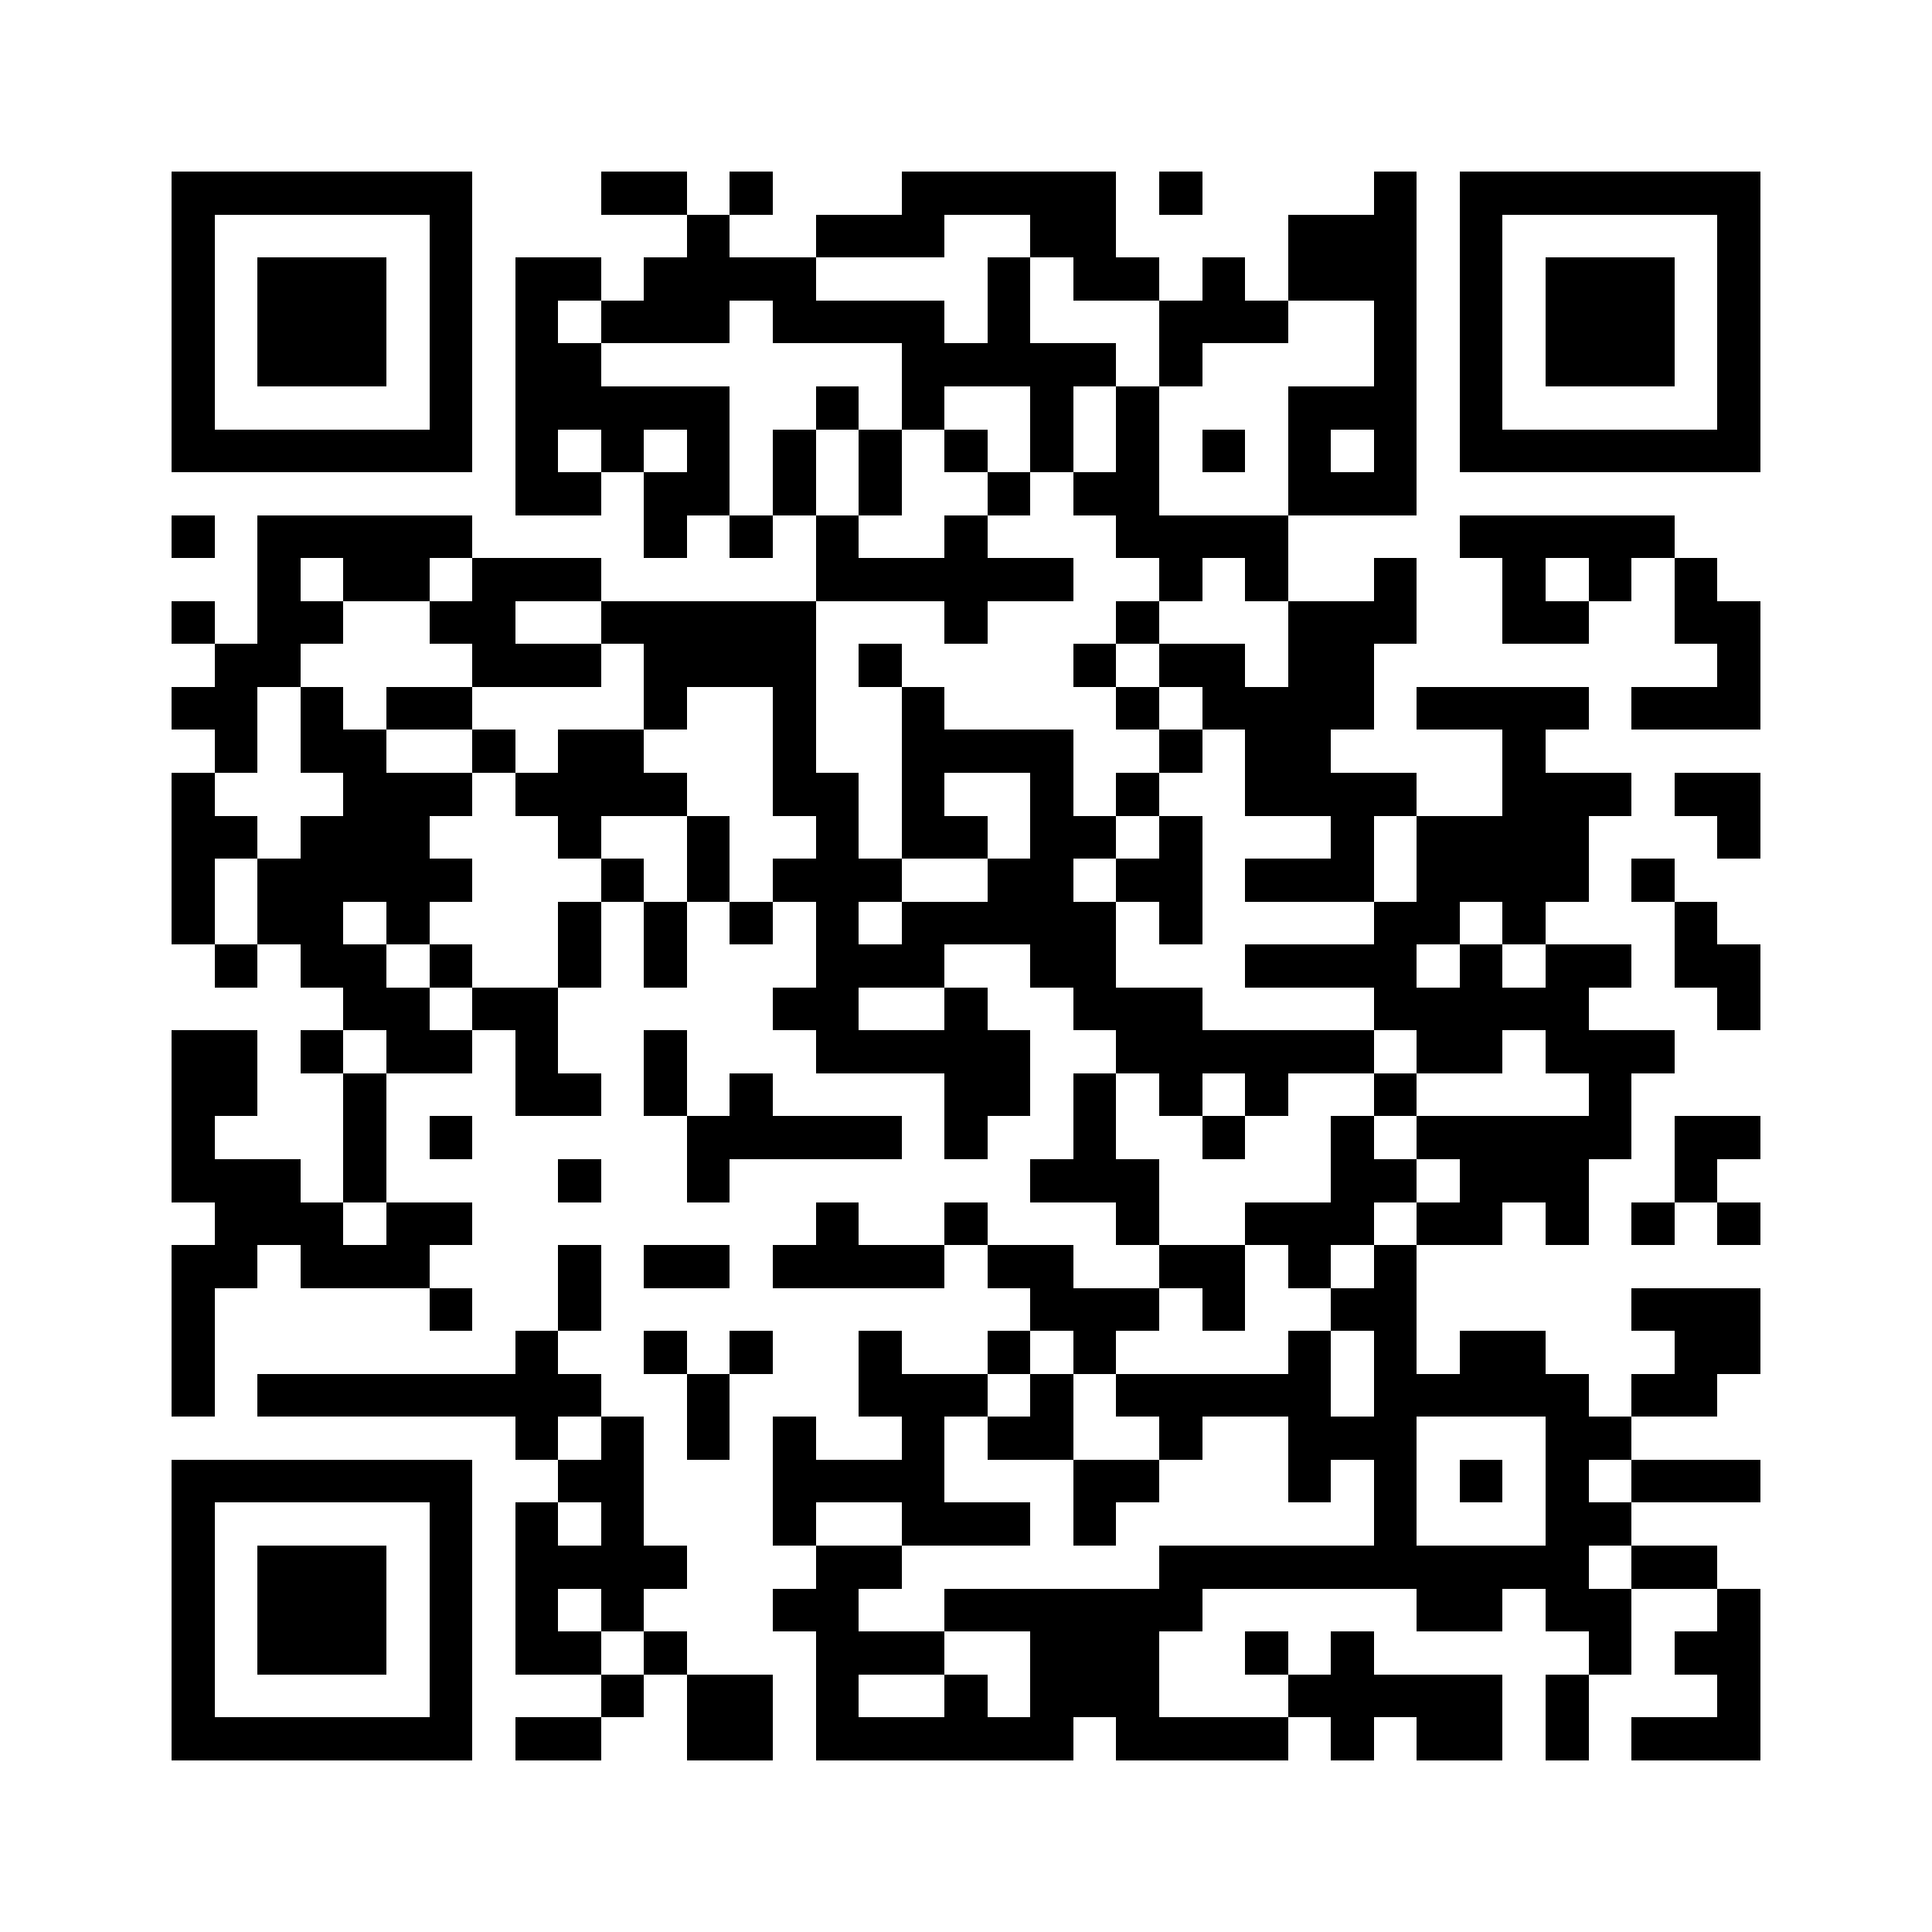
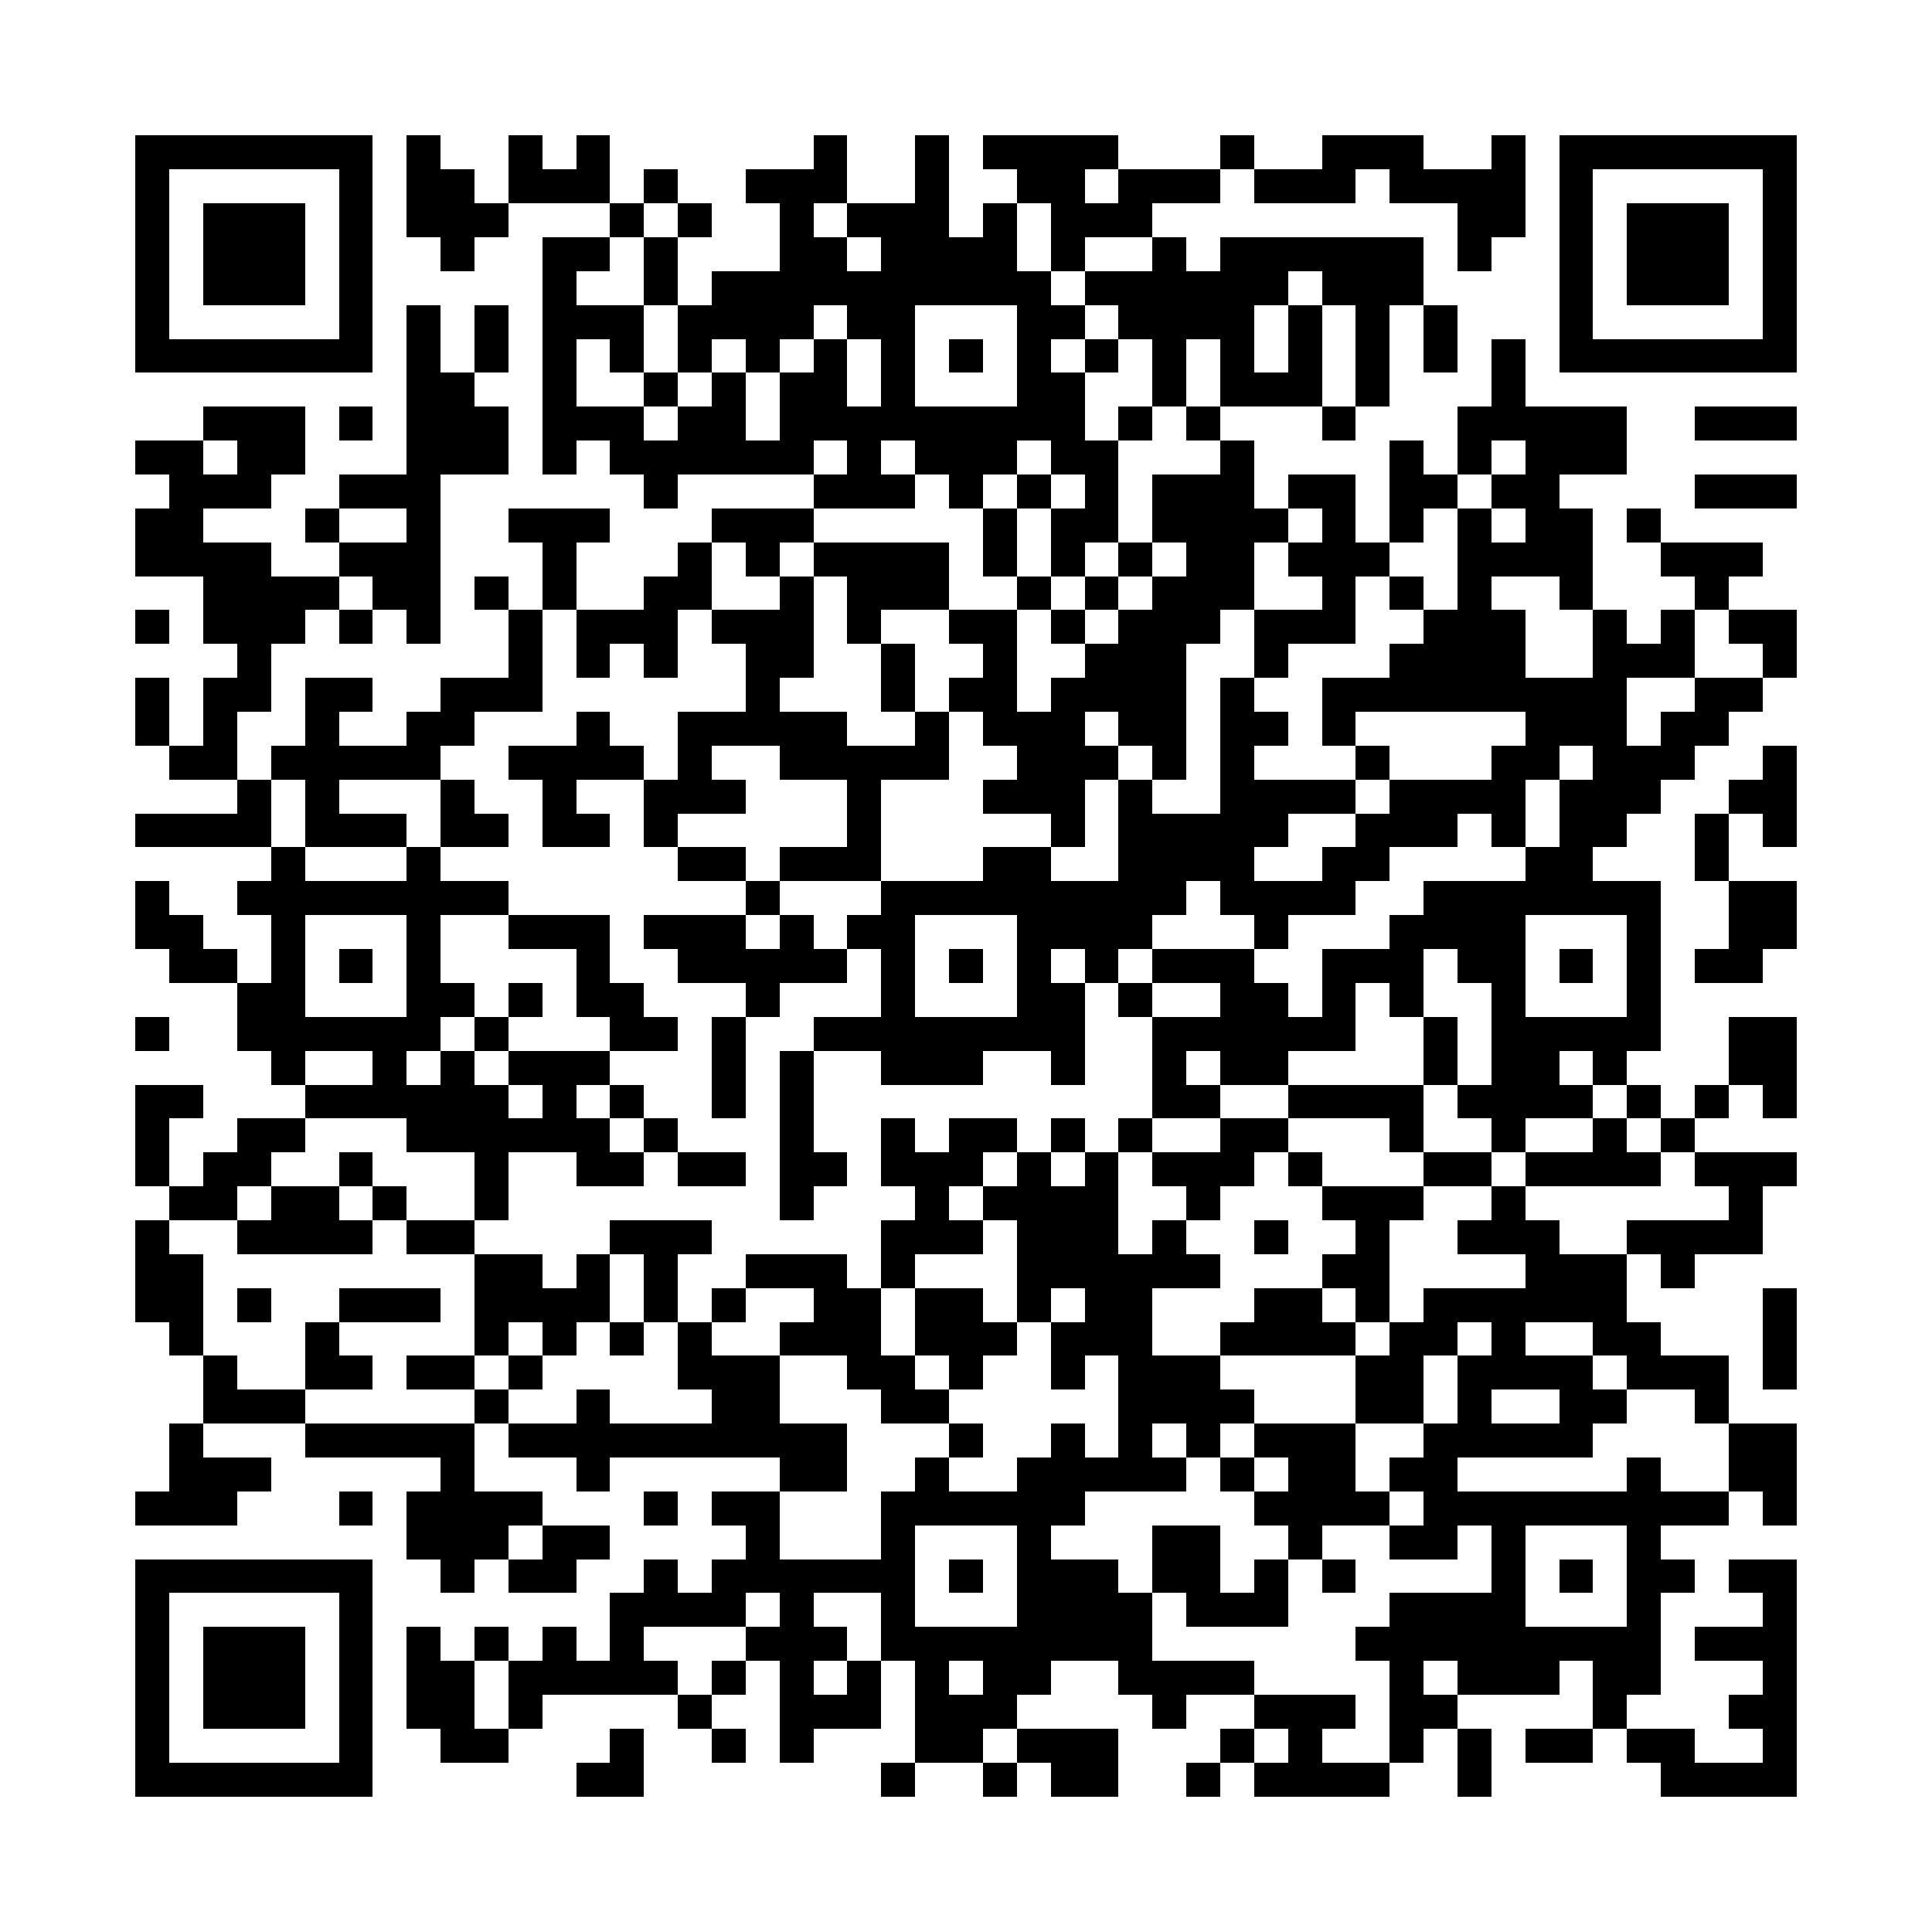
- <svg xmlns="http://www.w3.org/2000/svg" viewBox="0 0 45 45" shape-rendering="crispEdges">
-   <path fill="#ffffff" d="M0 0h45v45H0z" />
-   <path stroke="#000000" d="M4 4.5h7m3 0h2m1 0h1m3 0h5m1 0h1m4 0h1m1 0h7M4 5.5h1m5 0h1m5 0h1m2 0h3m2 0h2m4 0h3m1 0h1m5 0h1M4 6.5h1m1 0h3m1 0h1m1 0h2m1 0h4m4 0h1m1 0h2m1 0h1m1 0h3m1 0h1m1 0h3m1 0h1M4 7.5h1m1 0h3m1 0h1m1 0h1m1 0h3m1 0h4m1 0h1m3 0h3m2 0h1m1 0h1m1 0h3m1 0h1M4 8.5h1m1 0h3m1 0h1m1 0h2m7 0h5m1 0h1m4 0h1m1 0h1m1 0h3m1 0h1M4 9.5h1m5 0h1m1 0h5m2 0h1m1 0h1m2 0h1m1 0h1m3 0h3m1 0h1m5 0h1M4 10.5h7m1 0h1m1 0h1m1 0h1m1 0h1m1 0h1m1 0h1m1 0h1m1 0h1m1 0h1m1 0h1m1 0h1m1 0h7M12 11.5h2m1 0h2m1 0h1m1 0h1m2 0h1m1 0h2m3 0h3M4 12.5h1m1 0h5m4 0h1m1 0h1m1 0h1m2 0h1m3 0h4m4 0h5M6 13.5h1m1 0h2m1 0h3m5 0h6m2 0h1m1 0h1m2 0h1m2 0h1m1 0h1m1 0h1M4 14.5h1m1 0h2m2 0h2m2 0h5m3 0h1m3 0h1m3 0h3m2 0h2m2 0h2M5 15.5h2m4 0h3m1 0h4m1 0h1m4 0h1m1 0h2m1 0h2m8 0h1M4 16.5h2m1 0h1m1 0h2m4 0h1m2 0h1m2 0h1m4 0h1m1 0h4m1 0h4m1 0h3M5 17.5h1m1 0h2m2 0h1m1 0h2m3 0h1m2 0h4m2 0h1m1 0h2m4 0h1M4 18.5h1m3 0h3m1 0h4m2 0h2m1 0h1m2 0h1m1 0h1m2 0h4m2 0h3m1 0h2M4 19.5h2m1 0h3m3 0h1m2 0h1m2 0h1m1 0h2m1 0h2m1 0h1m3 0h1m1 0h4m3 0h1M4 20.5h1m1 0h5m3 0h1m1 0h1m1 0h3m2 0h2m1 0h2m1 0h3m1 0h4m1 0h1M4 21.5h1m1 0h2m1 0h1m3 0h1m1 0h1m1 0h1m1 0h1m1 0h5m1 0h1m4 0h2m1 0h1m3 0h1M5 22.5h1m1 0h2m1 0h1m2 0h1m1 0h1m3 0h3m2 0h2m3 0h4m1 0h1m1 0h2m1 0h2M8 23.5h2m1 0h2m5 0h2m2 0h1m2 0h3m4 0h5m3 0h1M4 24.5h2m1 0h1m1 0h2m1 0h1m2 0h1m3 0h5m2 0h6m1 0h2m1 0h3M4 25.5h2m2 0h1m3 0h2m1 0h1m1 0h1m4 0h2m1 0h1m1 0h1m1 0h1m2 0h1m4 0h1M4 26.5h1m3 0h1m1 0h1m5 0h5m1 0h1m2 0h1m2 0h1m2 0h1m1 0h5m1 0h2M4 27.5h3m1 0h1m4 0h1m2 0h1m7 0h3m4 0h2m1 0h3m2 0h1M5 28.5h3m1 0h2m8 0h1m2 0h1m3 0h1m2 0h3m1 0h2m1 0h1m1 0h1m1 0h1M4 29.5h2m1 0h3m3 0h1m1 0h2m1 0h4m1 0h2m2 0h2m1 0h1m1 0h1M4 30.5h1m5 0h1m2 0h1m10 0h3m1 0h1m2 0h2m5 0h3M4 31.5h1m7 0h1m2 0h1m1 0h1m2 0h1m2 0h1m1 0h1m4 0h1m1 0h1m1 0h2m3 0h2M4 32.5h1m1 0h8m2 0h1m3 0h3m1 0h1m1 0h5m1 0h5m1 0h2M12 33.5h1m1 0h1m1 0h1m1 0h1m2 0h1m1 0h2m2 0h1m2 0h3m3 0h2M4 34.5h7m2 0h2m3 0h4m3 0h2m3 0h1m1 0h1m1 0h1m1 0h1m1 0h3M4 35.5h1m5 0h1m1 0h1m1 0h1m3 0h1m2 0h3m1 0h1m6 0h1m3 0h2M4 36.5h1m1 0h3m1 0h1m1 0h4m3 0h2m6 0h10m1 0h2M4 37.5h1m1 0h3m1 0h1m1 0h1m1 0h1m3 0h2m2 0h6m5 0h2m1 0h2m2 0h1M4 38.5h1m1 0h3m1 0h1m1 0h2m1 0h1m3 0h3m2 0h3m2 0h1m1 0h1m5 0h1m1 0h2M4 39.5h1m5 0h1m3 0h1m1 0h2m1 0h1m2 0h1m1 0h3m3 0h5m1 0h1m3 0h1M4 40.5h7m1 0h2m2 0h2m1 0h6m1 0h4m1 0h1m1 0h2m1 0h1m1 0h3" />
+ <svg xmlns="http://www.w3.org/2000/svg" viewBox="0 0 57 57" shape-rendering="crispEdges">
+   <path fill="#ffffff" d="M0 0h57v57H0z" />
+   <path stroke="#000000" d="M4 4.5h7m1 0h1m2 0h1m1 0h1m6 0h1m2 0h1m1 0h4m3 0h1m2 0h3m2 0h1m1 0h7M4 5.5h1m5 0h1m1 0h2m1 0h3m1 0h1m2 0h3m2 0h1m2 0h2m1 0h3m1 0h3m1 0h4m1 0h1m5 0h1M4 6.5h1m1 0h3m1 0h1m1 0h3m3 0h1m1 0h1m2 0h1m1 0h3m1 0h1m1 0h3m9 0h2m1 0h1m1 0h3m1 0h1M4 7.5h1m1 0h3m1 0h1m2 0h1m2 0h2m1 0h1m3 0h2m1 0h4m1 0h1m2 0h1m1 0h6m1 0h1m2 0h1m1 0h3m1 0h1M4 8.5h1m1 0h3m1 0h1m5 0h1m2 0h1m1 0h10m1 0h6m1 0h3m4 0h1m1 0h3m1 0h1M4 9.5h1m5 0h1m1 0h1m1 0h1m1 0h3m1 0h4m1 0h2m3 0h2m1 0h4m1 0h1m1 0h1m1 0h1m3 0h1m5 0h1M4 10.5h7m1 0h1m1 0h1m1 0h1m1 0h1m1 0h1m1 0h1m1 0h1m1 0h1m1 0h1m1 0h1m1 0h1m1 0h1m1 0h1m1 0h1m1 0h1m1 0h1m1 0h1m1 0h7M12 11.5h2m2 0h1m2 0h1m1 0h1m1 0h2m1 0h1m3 0h2m2 0h1m1 0h3m1 0h1m3 0h1M6 12.5h3m1 0h1m1 0h3m1 0h3m1 0h2m1 0h9m1 0h1m1 0h1m3 0h1m3 0h5m2 0h3M4 13.5h2m1 0h2m3 0h3m1 0h1m1 0h6m1 0h1m1 0h3m1 0h2m3 0h1m4 0h1m1 0h1m1 0h3M5 14.5h3m2 0h3m6 0h1m4 0h3m1 0h1m1 0h1m1 0h1m1 0h3m1 0h2m1 0h2m1 0h2m4 0h3M4 15.5h2m3 0h1m2 0h1m2 0h3m3 0h3m5 0h1m1 0h2m1 0h4m1 0h1m1 0h1m1 0h1m1 0h2m1 0h1M4 16.5h4m2 0h3m3 0h1m3 0h1m1 0h1m1 0h4m1 0h1m1 0h1m1 0h1m1 0h2m1 0h3m2 0h4m2 0h3M6 17.5h4m1 0h2m1 0h1m1 0h1m2 0h2m2 0h1m1 0h3m2 0h1m1 0h1m1 0h3m2 0h1m1 0h1m1 0h1m2 0h1m3 0h1M4 18.5h1m1 0h3m1 0h1m1 0h1m2 0h1m1 0h3m1 0h3m1 0h1m2 0h2m1 0h1m1 0h3m1 0h3m2 0h3m2 0h1m1 0h1m1 0h2M7 19.5h1m7 0h1m1 0h1m1 0h1m2 0h2m2 0h1m2 0h1m2 0h3m2 0h1m3 0h4m2 0h3m2 0h1M4 20.5h1m1 0h2m1 0h2m2 0h3m6 0h1m3 0h1m1 0h2m1 0h4m1 0h1m2 0h9m2 0h2M4 21.5h1m1 0h1m2 0h1m2 0h2m3 0h1m2 0h5m2 0h1m1 0h3m1 0h2m1 0h2m1 0h1m5 0h3m1 0h2M5 22.5h2m1 0h5m2 0h4m1 0h1m2 0h5m2 0h3m1 0h1m1 0h1m3 0h1m3 0h2m1 0h3m2 0h1M7 23.5h1m1 0h1m3 0h1m2 0h1m2 0h3m3 0h1m3 0h3m1 0h1m2 0h4m1 0h4m1 0h3m2 0h2M4 24.5h4m1 0h3m1 0h2m1 0h2m1 0h1m5 0h1m5 0h1m1 0h5m2 0h3m1 0h1m1 0h2m2 0h1m1 0h1M8 25.5h1m3 0h1m7 0h2m1 0h3m3 0h2m2 0h4m2 0h2m4 0h2m3 0h1M4 26.5h1m2 0h8m7 0h1m3 0h9m1 0h4m2 0h7m2 0h2M4 27.5h2m2 0h1m3 0h1m2 0h3m1 0h3m1 0h1m1 0h2m3 0h4m3 0h1m3 0h4m3 0h1m2 0h2M5 28.5h2m1 0h1m1 0h1m1 0h1m4 0h1m2 0h5m1 0h1m1 0h1m1 0h1m1 0h1m1 0h3m2 0h3m1 0h2m1 0h1m1 0h1m1 0h2M7 29.5h2m3 0h2m1 0h1m1 0h2m3 0h1m3 0h1m3 0h2m1 0h1m2 0h2m1 0h1m1 0h1m2 0h1m3 0h1M4 30.5h1m2 0h6m1 0h1m3 0h2m1 0h1m2 0h8m2 0h6m2 0h1m1 0h5m2 0h2M8 31.5h1m2 0h1m1 0h1m1 0h3m3 0h1m1 0h1m2 0h3m2 0h1m2 0h1m1 0h2m4 0h1m1 0h2m1 0h1m3 0h2M4 32.5h2m3 0h6m1 0h1m1 0h1m2 0h1m1 0h1m10 0h2m2 0h4m1 0h4m1 0h1m1 0h1m1 0h1M4 33.5h1m2 0h2m3 0h6m1 0h1m3 0h1m2 0h1m1 0h2m1 0h1m1 0h1m2 0h2m3 0h1m2 0h1m2 0h1m1 0h1M4 34.5h1m1 0h2m2 0h1m3 0h1m2 0h2m1 0h2m1 0h2m1 0h3m1 0h1m1 0h1m1 0h3m1 0h1m3 0h2m1 0h4m1 0h3M5 35.5h2m1 0h2m1 0h1m2 0h1m8 0h1m3 0h1m1 0h4m2 0h1m3 0h3m2 0h1m6 0h1M4 36.5h1m2 0h4m1 0h2m4 0h3m5 0h3m1 0h3m1 0h1m2 0h1m2 0h1m2 0h3m2 0h4M4 37.5h2m8 0h2m1 0h1m1 0h1m2 0h3m1 0h1m3 0h6m3 0h2m4 0h3m1 0h1M4 38.5h2m1 0h1m2 0h3m1 0h4m1 0h1m1 0h1m2 0h2m1 0h2m1 0h1m1 0h2m3 0h2m1 0h1m1 0h6m4 0h1M5 39.5h1m3 0h1m4 0h1m1 0h1m1 0h1m1 0h1m2 0h3m1 0h3m1 0h3m2 0h4m1 0h2m1 0h1m2 0h2m3 0h1M6 40.5h1m2 0h2m1 0h2m1 0h1m4 0h3m2 0h2m1 0h1m2 0h1m1 0h3m4 0h2m1 0h4m1 0h3m1 0h1M6 41.5h3m5 0h1m2 0h1m3 0h2m3 0h2m5 0h4m3 0h2m1 0h1m2 0h2m2 0h1M5 42.5h1m3 0h5m1 0h10m3 0h1m2 0h1m1 0h1m1 0h1m1 0h3m2 0h5m4 0h2M5 43.5h3m5 0h1m3 0h1m5 0h2m2 0h1m2 0h5m1 0h1m1 0h2m1 0h2m5 0h1m2 0h2M4 44.5h3m3 0h1m1 0h4m3 0h1m1 0h2m3 0h6m5 0h4m1 0h9m1 0h1M12 45.5h3m1 0h2m4 0h1m3 0h1m3 0h1m3 0h2m2 0h1m2 0h2m1 0h1m3 0h1M4 46.5h7m2 0h1m1 0h2m2 0h1m1 0h6m1 0h1m1 0h3m1 0h2m1 0h1m1 0h1m4 0h1m1 0h1m1 0h2m1 0h2M4 47.5h1m5 0h1m7 0h4m1 0h1m2 0h1m3 0h4m1 0h3m3 0h4m3 0h1m3 0h1M4 48.5h1m1 0h3m1 0h1m1 0h1m1 0h1m1 0h1m1 0h1m3 0h3m1 0h8m6 0h9m1 0h3M4 49.5h1m1 0h3m1 0h1m1 0h2m1 0h5m1 0h1m1 0h1m1 0h1m1 0h1m1 0h2m2 0h4m4 0h1m1 0h3m1 0h2m3 0h1M4 50.5h1m1 0h3m1 0h1m1 0h2m1 0h1m4 0h1m2 0h3m1 0h3m4 0h1m2 0h3m1 0h2m4 0h1m3 0h2M4 51.5h1m5 0h1m2 0h2m3 0h1m2 0h1m1 0h1m3 0h2m1 0h3m3 0h1m1 0h1m2 0h1m1 0h1m1 0h2m1 0h2m2 0h1M4 52.5h7m6 0h2m7 0h1m2 0h1m1 0h2m2 0h1m1 0h4m2 0h1m5 0h4" />
</svg>
